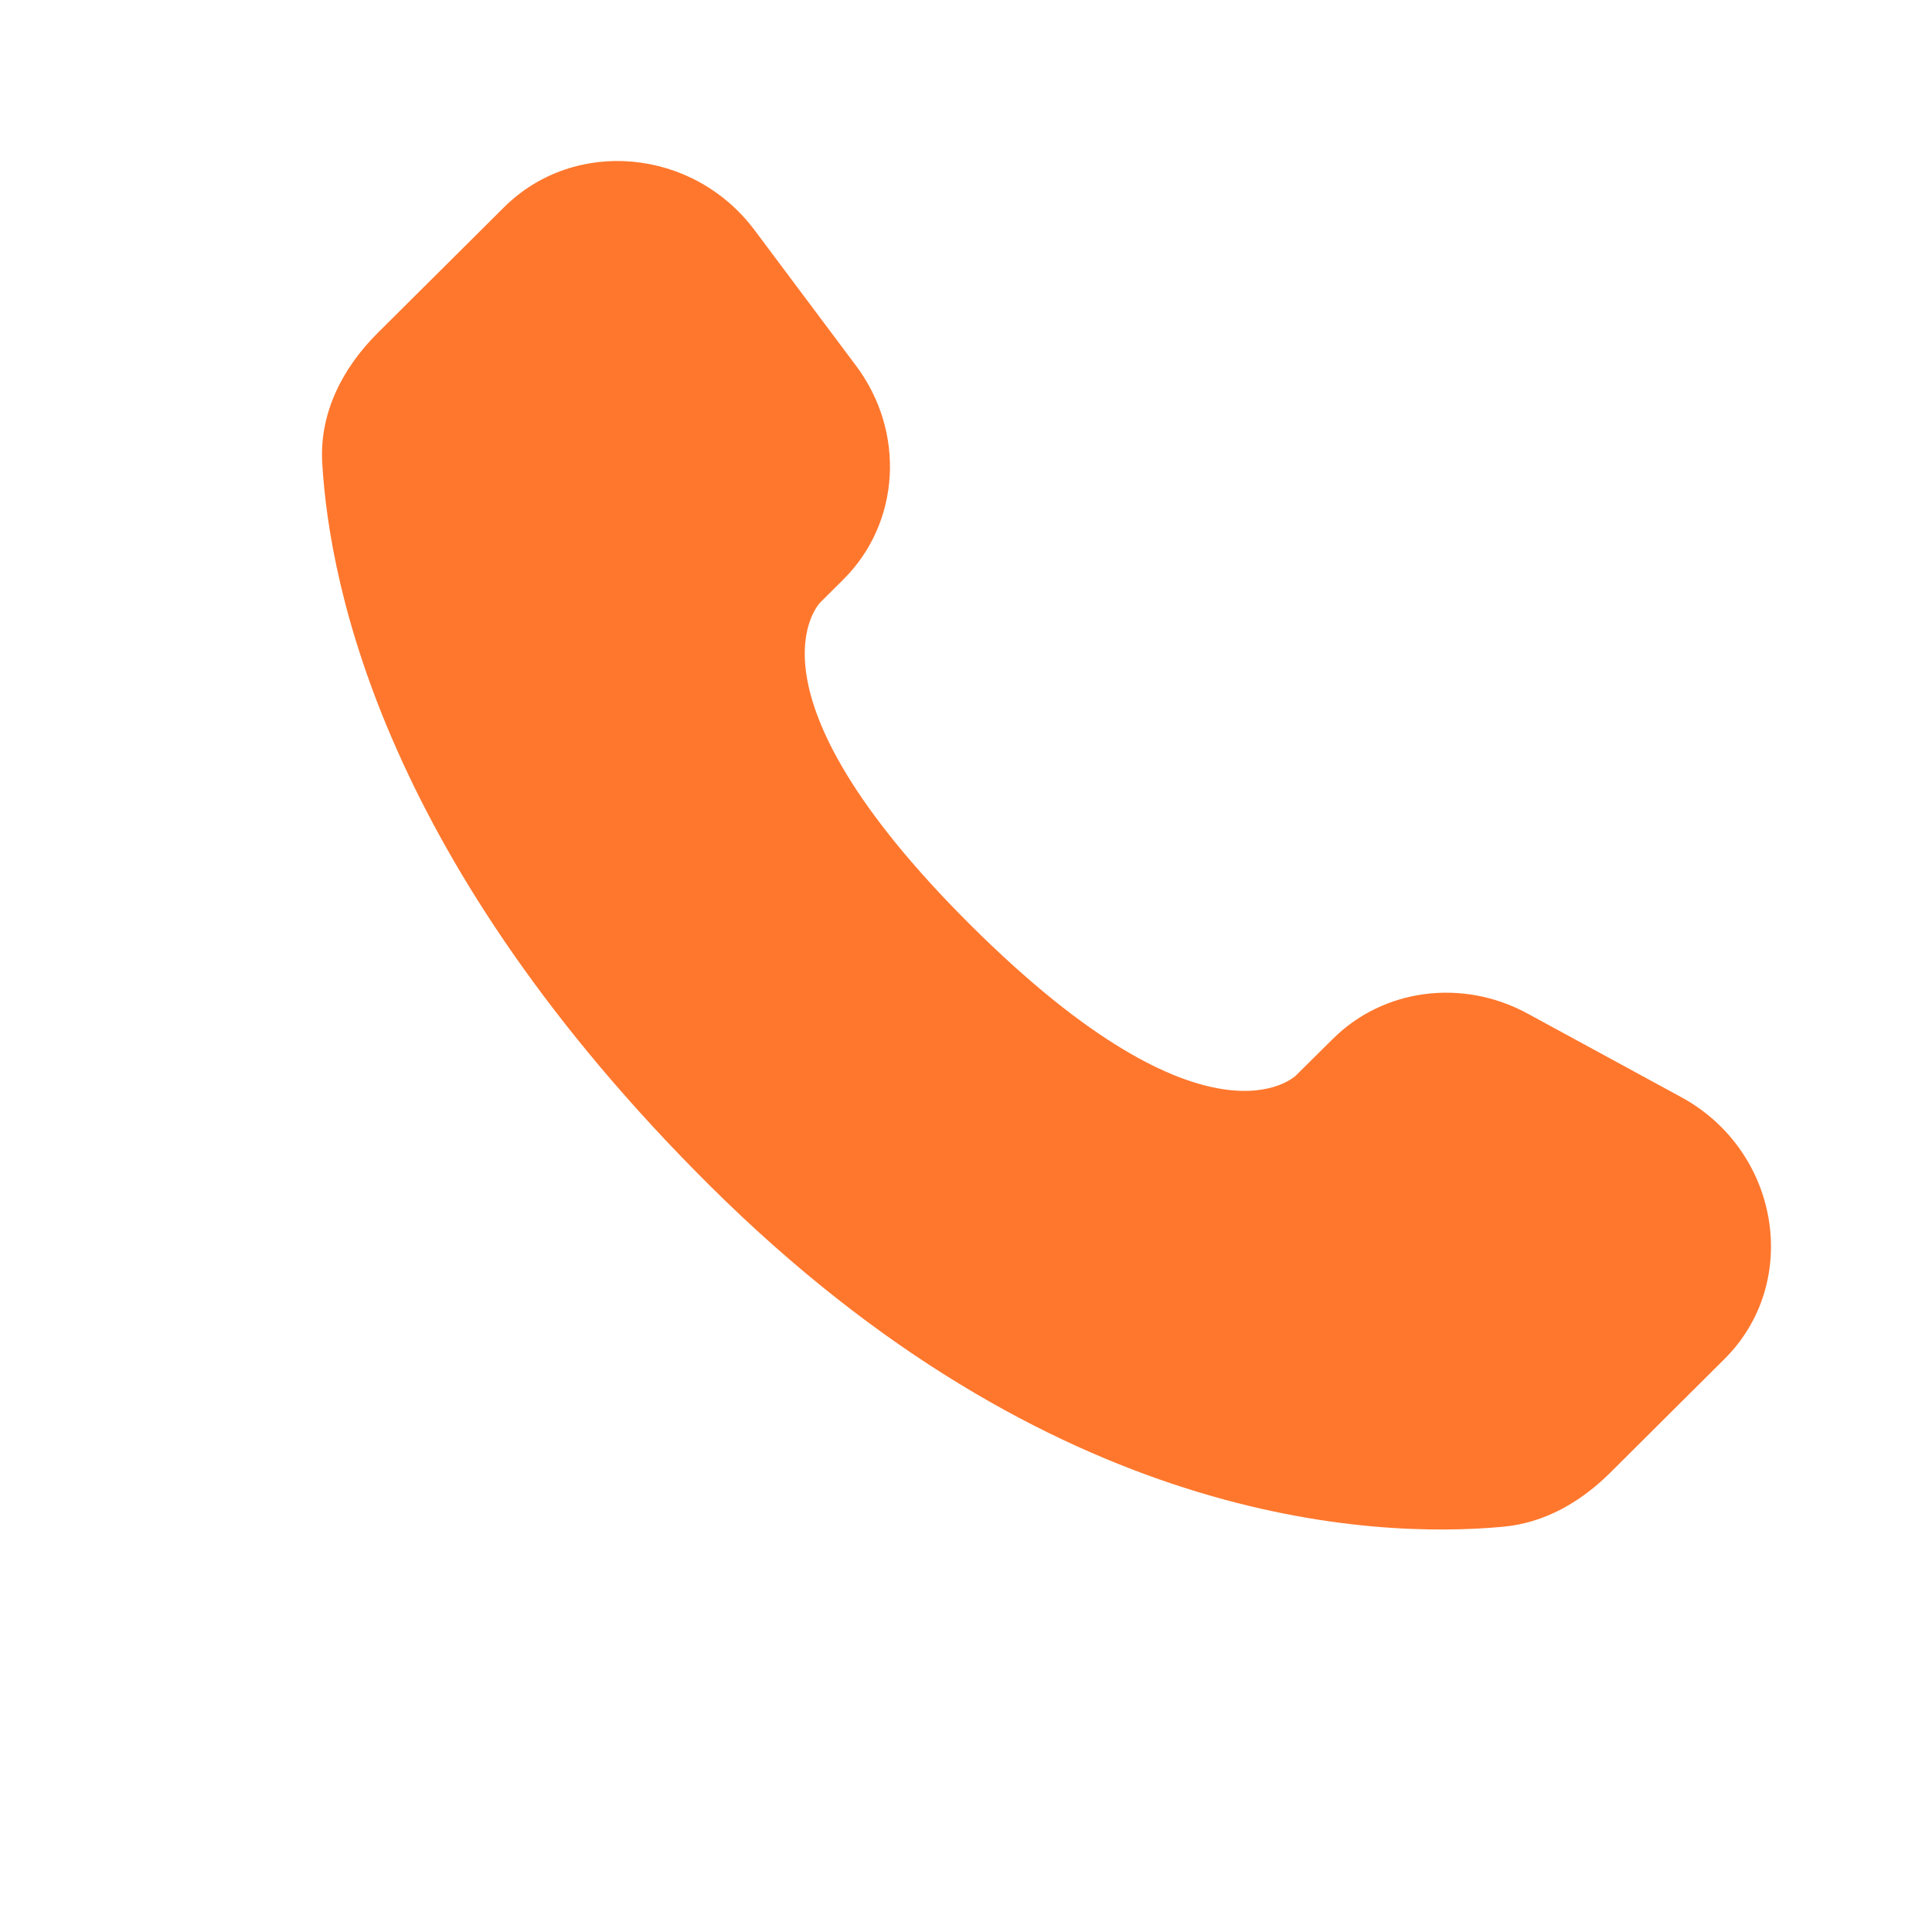
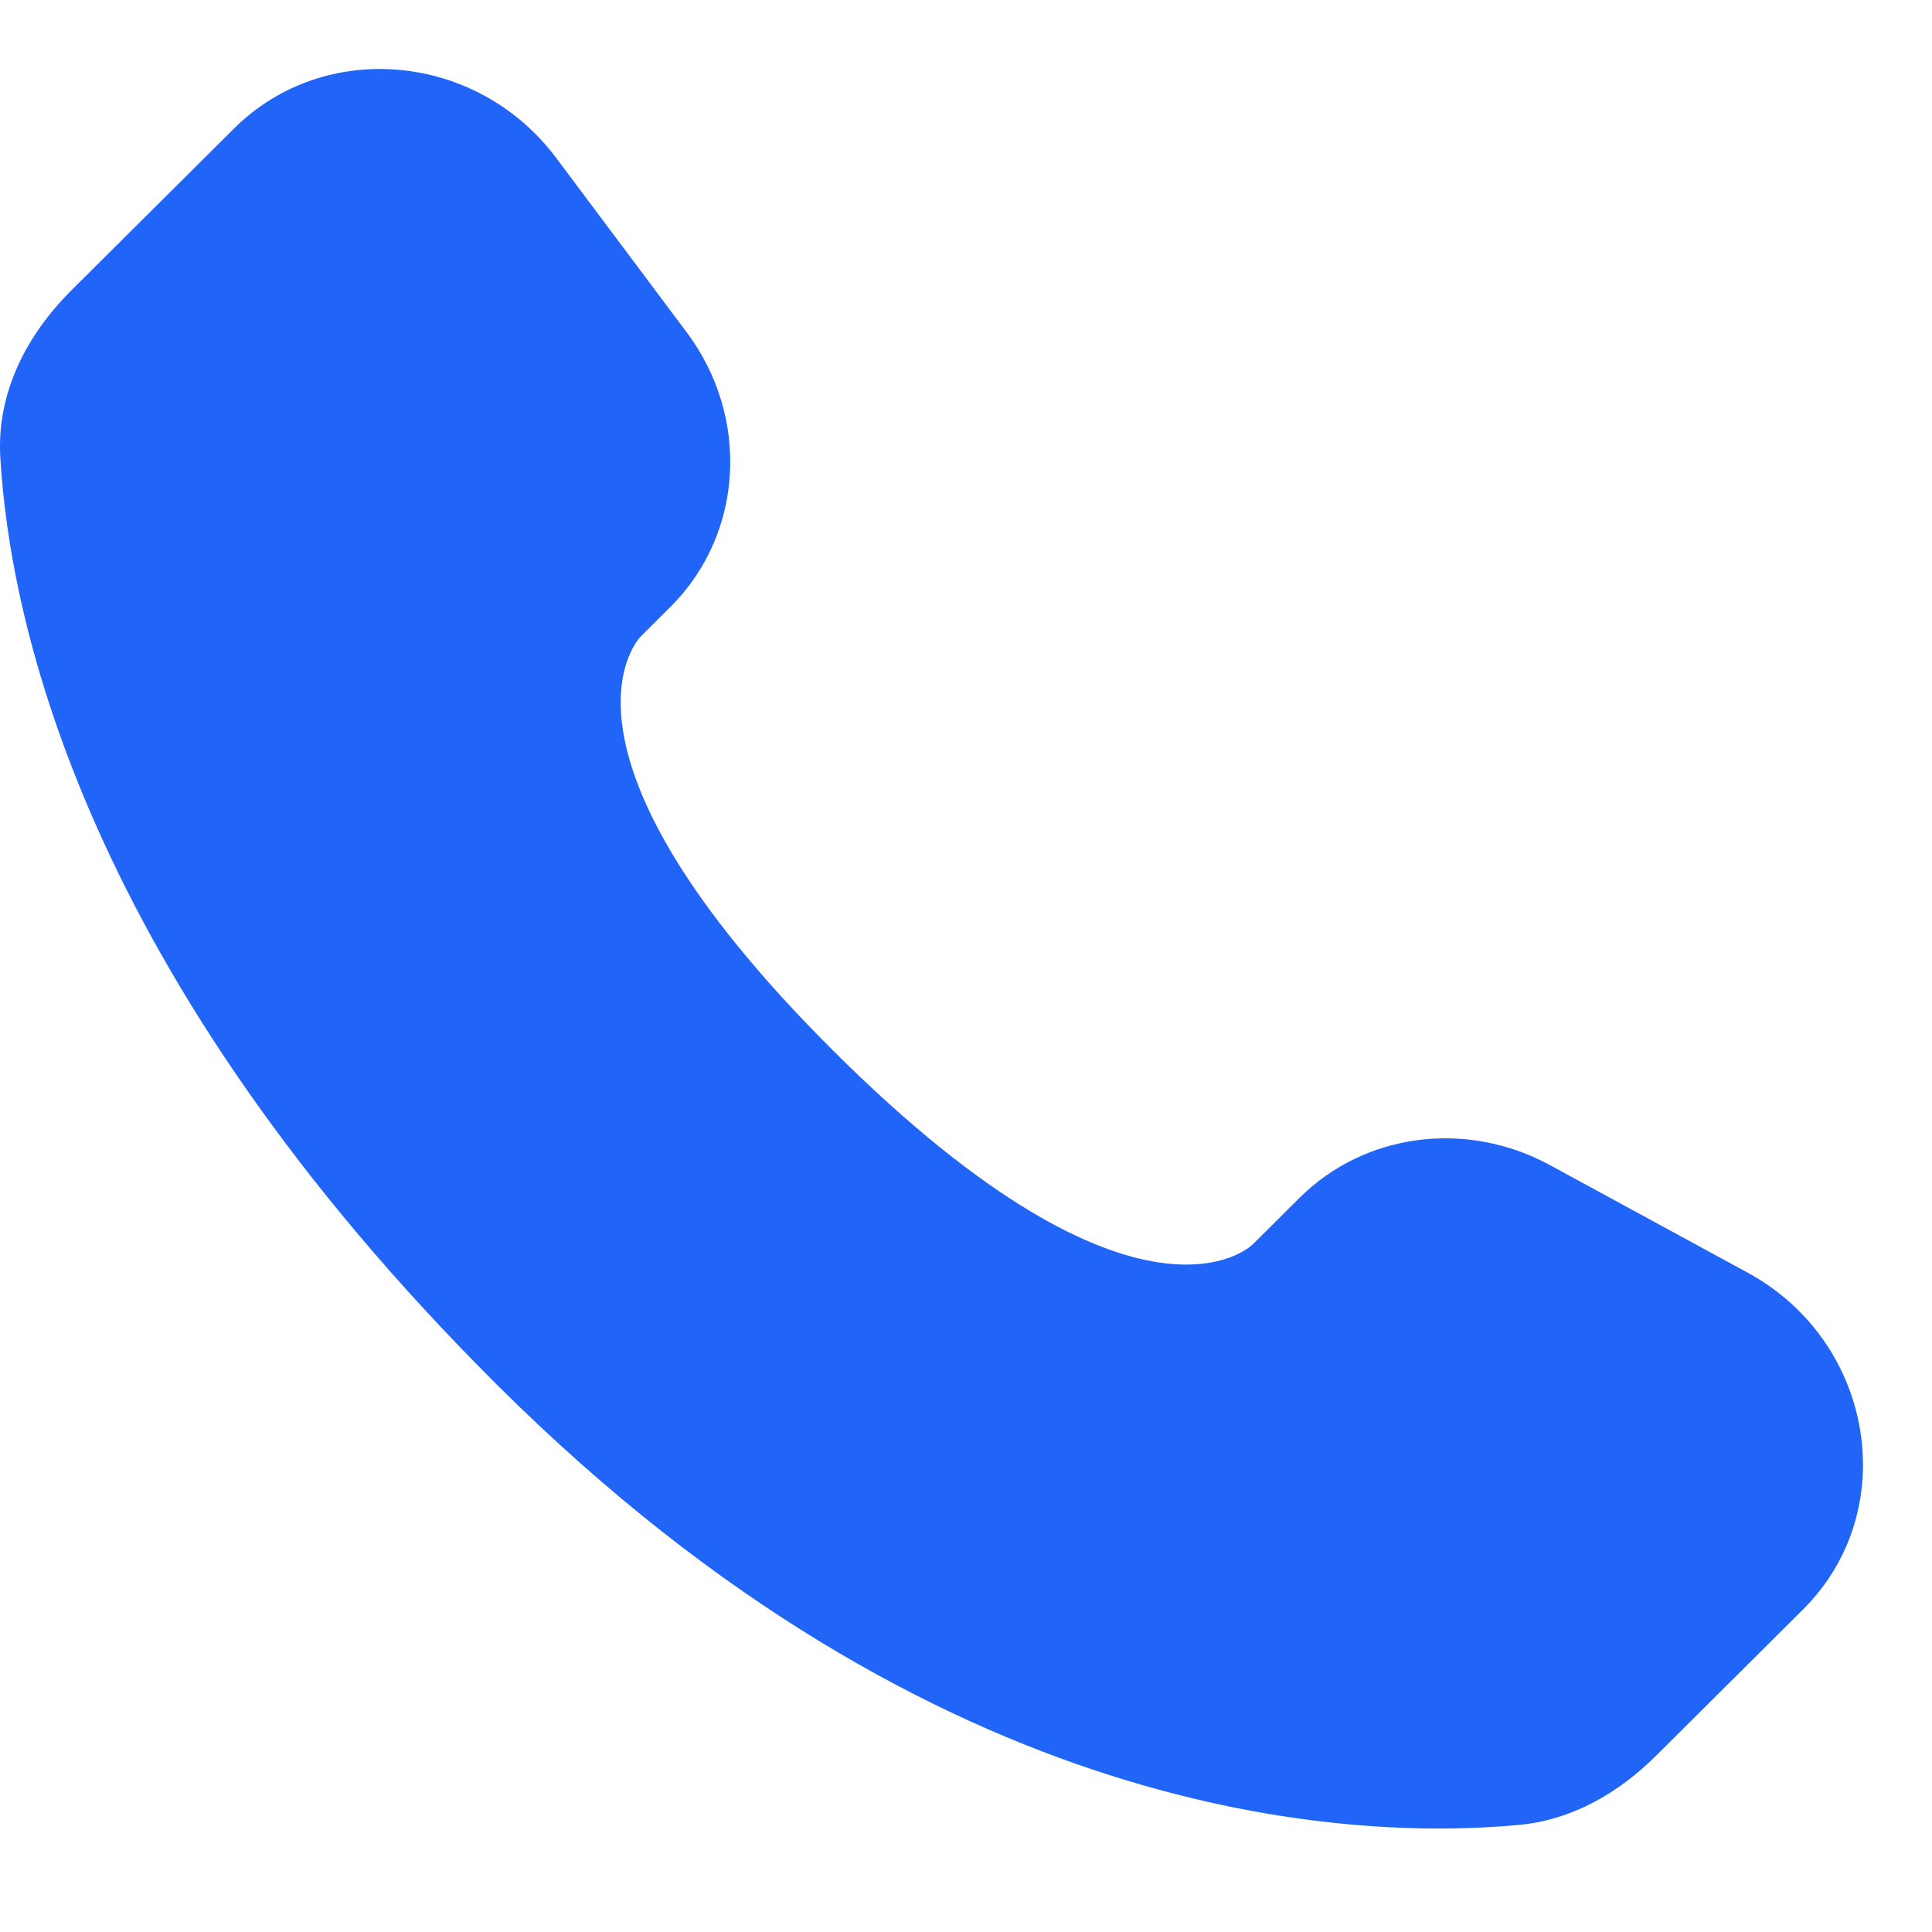
- <svg xmlns="http://www.w3.org/2000/svg" width="18" height="18" viewBox="0 0 18 18" fill="none">
-   <path d="M12.417 9.68L12.075 10.019C12.075 10.019 11.264 10.827 9.047 8.623C6.831 6.419 7.643 5.612 7.643 5.612L7.858 5.398C8.388 4.871 8.438 4.025 7.976 3.408L7.03 2.144C6.458 1.38 5.352 1.279 4.696 1.931L3.519 3.102C3.194 3.425 2.976 3.844 3.002 4.309C3.07 5.499 3.608 8.058 6.612 11.045C9.797 14.212 12.785 14.338 14.007 14.224C14.394 14.188 14.73 13.991 15.001 13.722L16.066 12.662C16.785 11.947 16.583 10.721 15.662 10.221L14.23 9.442C13.625 9.114 12.889 9.21 12.417 9.68Z" fill="#FF772D" />
+ <svg xmlns="http://www.w3.org/2000/svg" width="14" height="14" viewBox="0 0 14 14" fill="none">
+   <path d="M9.417 8.68L9.076 9.019C9.076 9.019 8.264 9.827 6.047 7.623C3.831 5.419 4.643 4.612 4.643 4.612L4.858 4.398C5.388 3.871 5.438 3.025 4.976 2.408L4.03 1.144C3.458 0.38 2.352 0.279 1.696 0.931L0.519 2.102C0.194 2.425 -0.024 2.844 0.002 3.309C0.07 4.499 0.608 7.058 3.612 10.045C6.797 13.212 9.785 13.338 11.007 13.224C11.394 13.188 11.73 12.991 12.001 12.722L13.066 11.662C13.785 10.947 13.583 9.721 12.662 9.221L11.23 8.442C10.625 8.114 9.889 8.21 9.417 8.68Z" fill="#2164F8" />
</svg>
